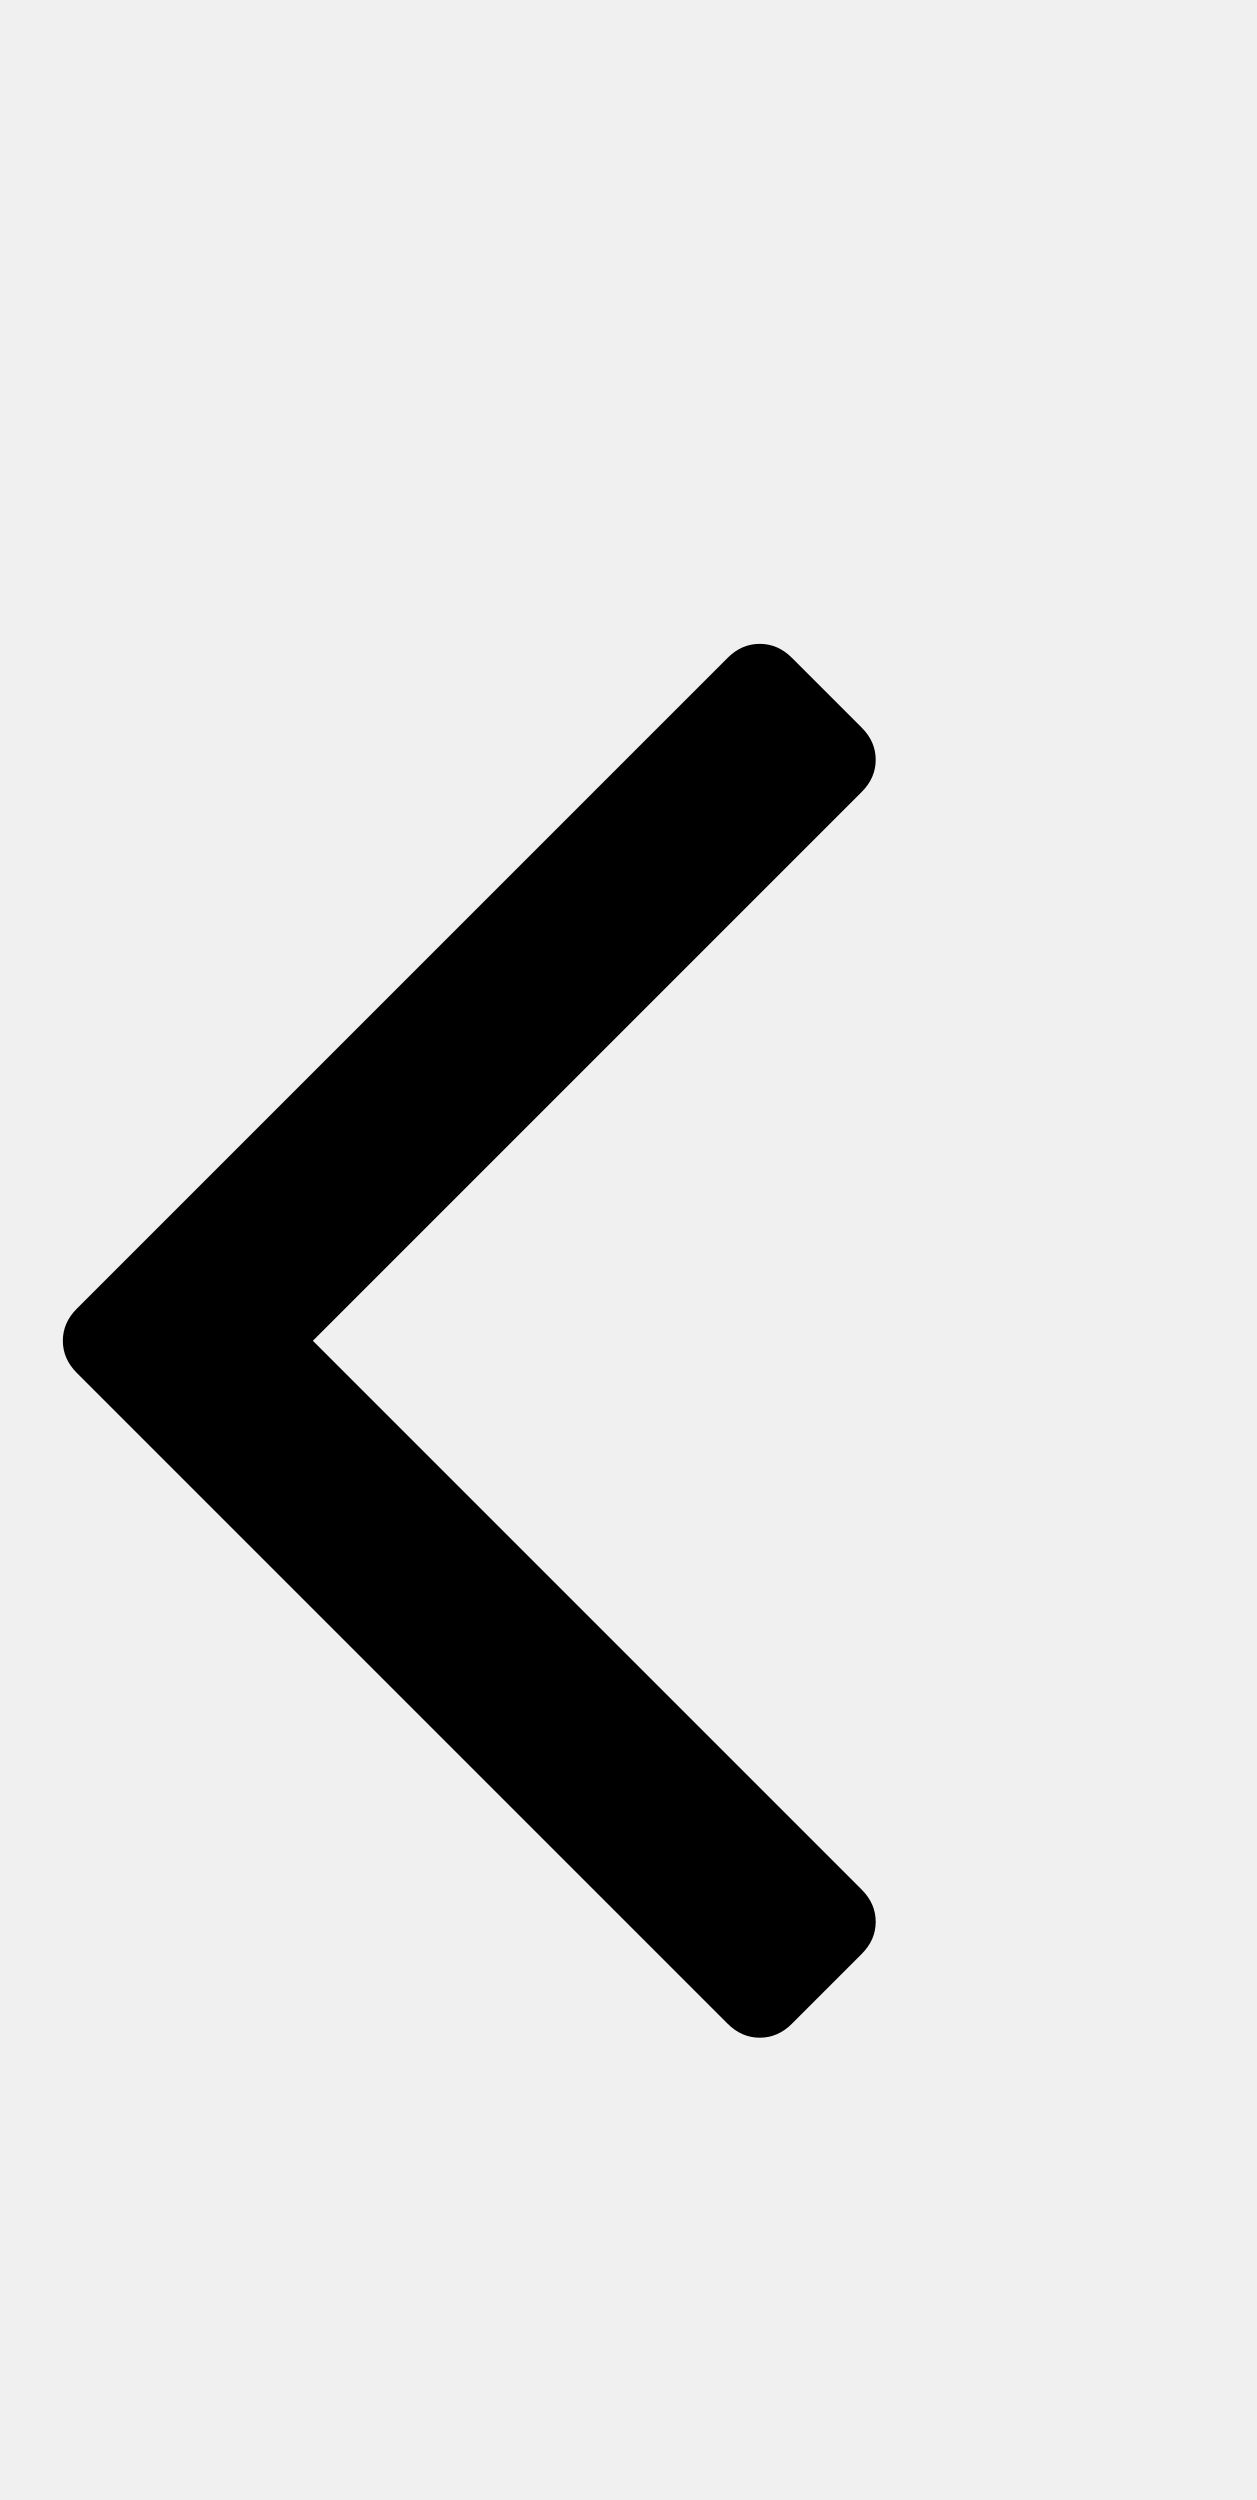
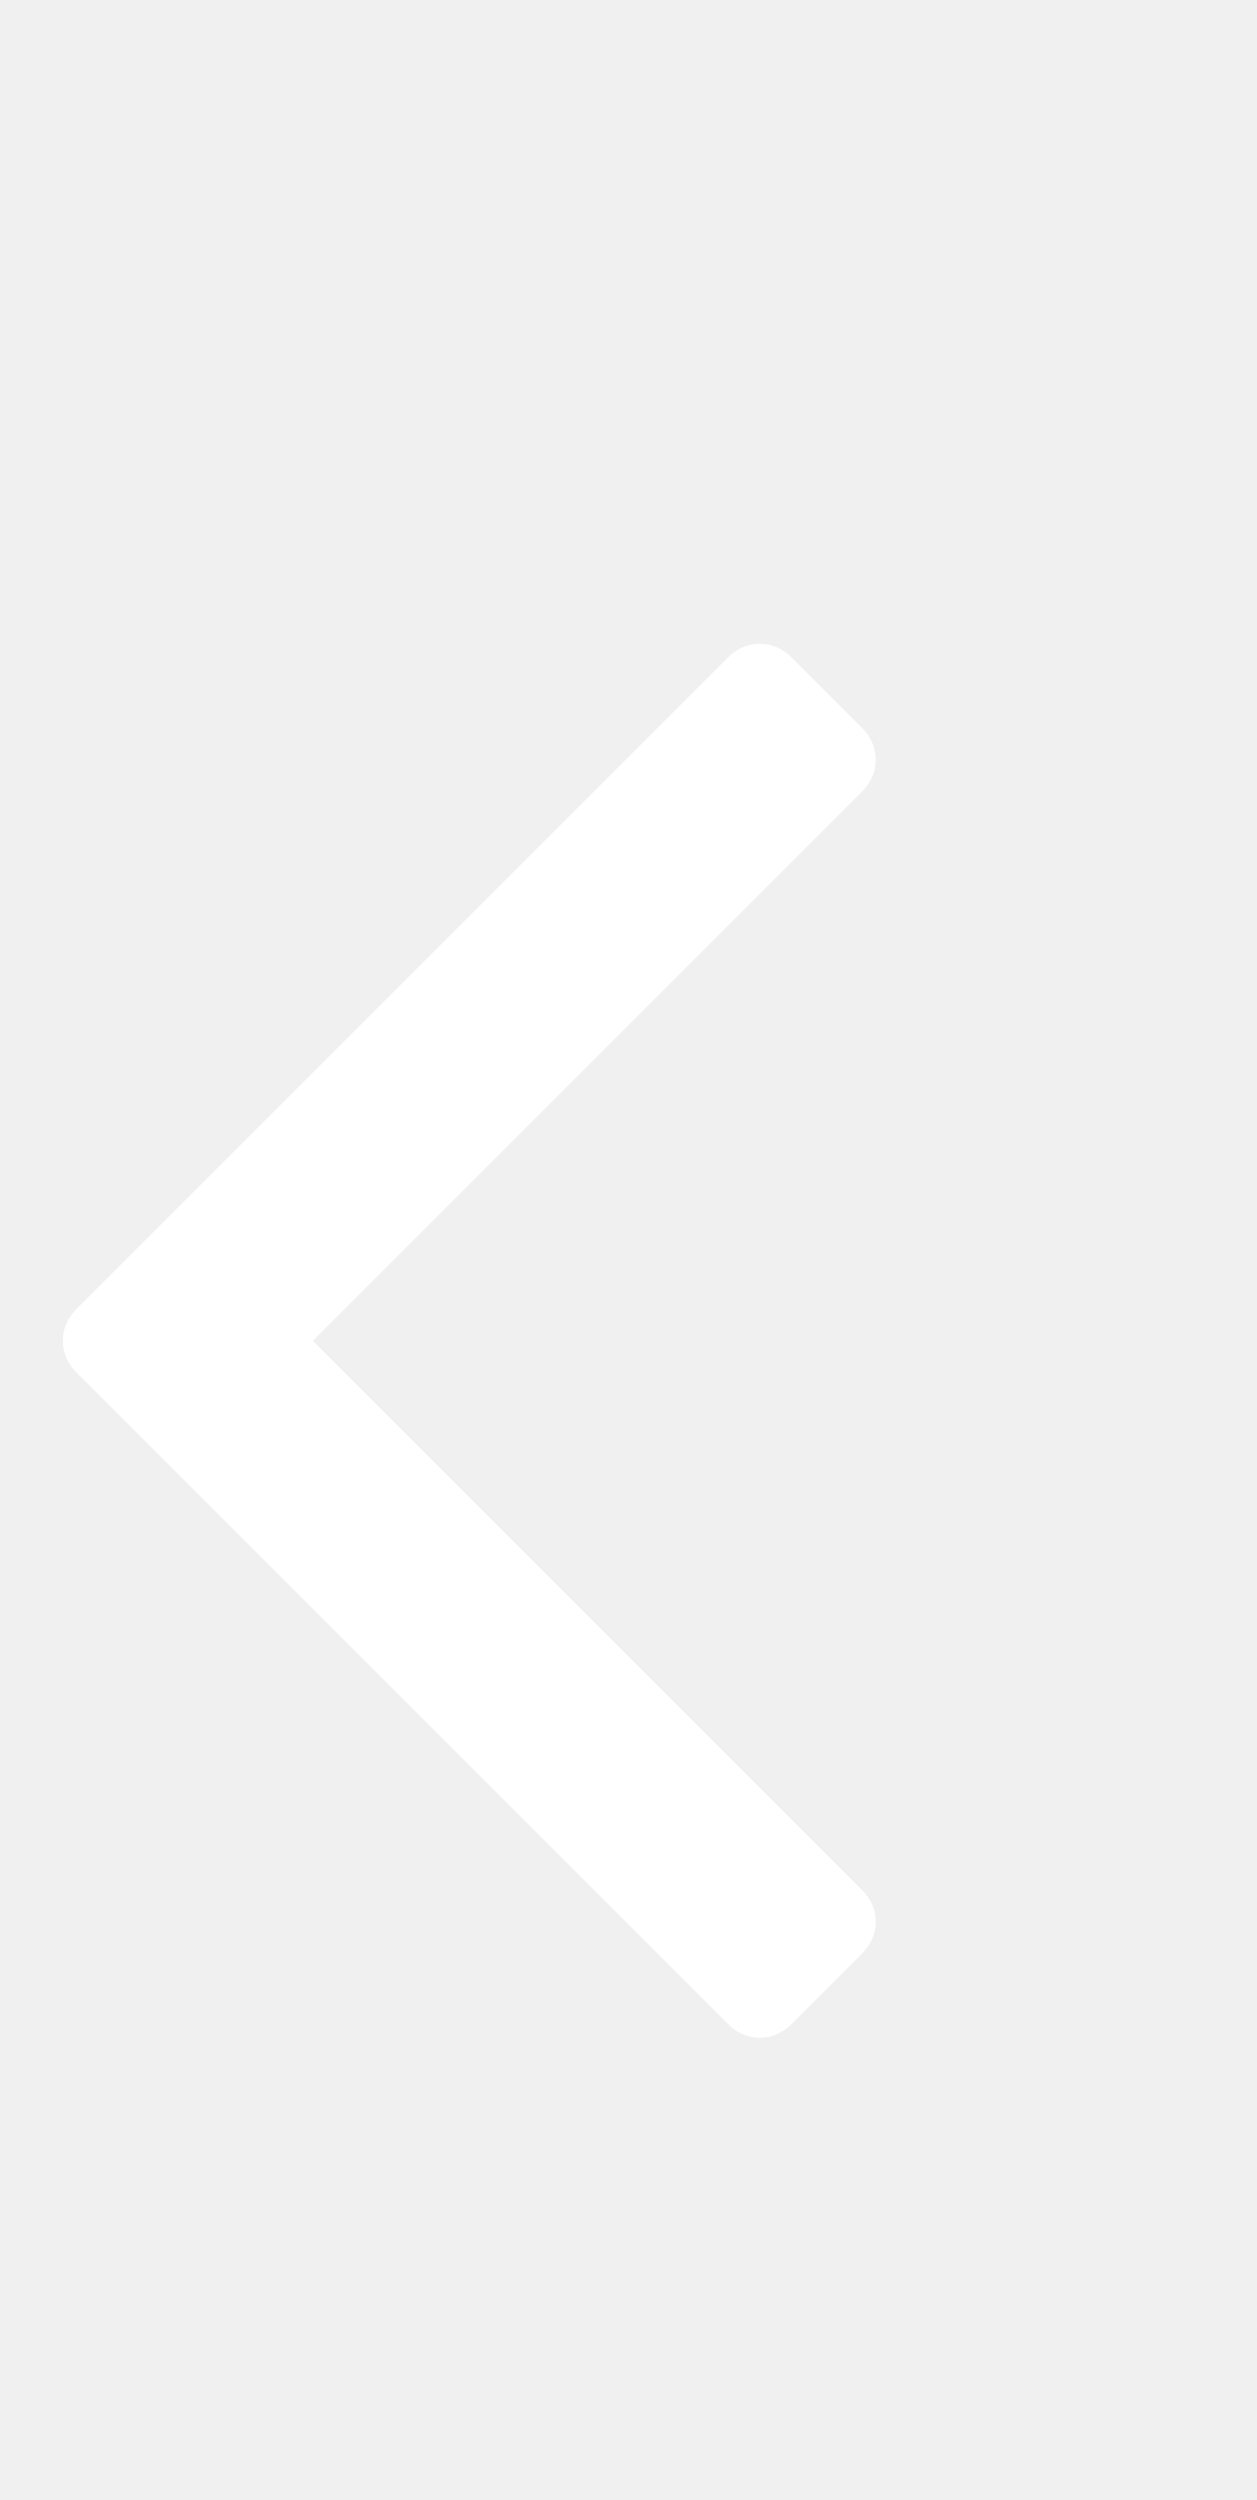
<svg xmlns="http://www.w3.org/2000/svg" viewBox="0 0 90 179">
-   <g fill="#000">
+   <g fill="#fff">
    <path transform="scale(0.1,-0.1) translate(0,-1536)" stroke="none" fill="fff" d="M627 992q0 -13 -10 -23l-393 -393l393     -393q10 -10 10 -23t-10 -23l-50 -50q-10 -10 -23 -10t-23 10l-466     466q-10 10 -10 23t10 23l466     466q10 10 23 10t23 -10l50 -50q10 -10 10 -23z" />
  </g>
</svg>
